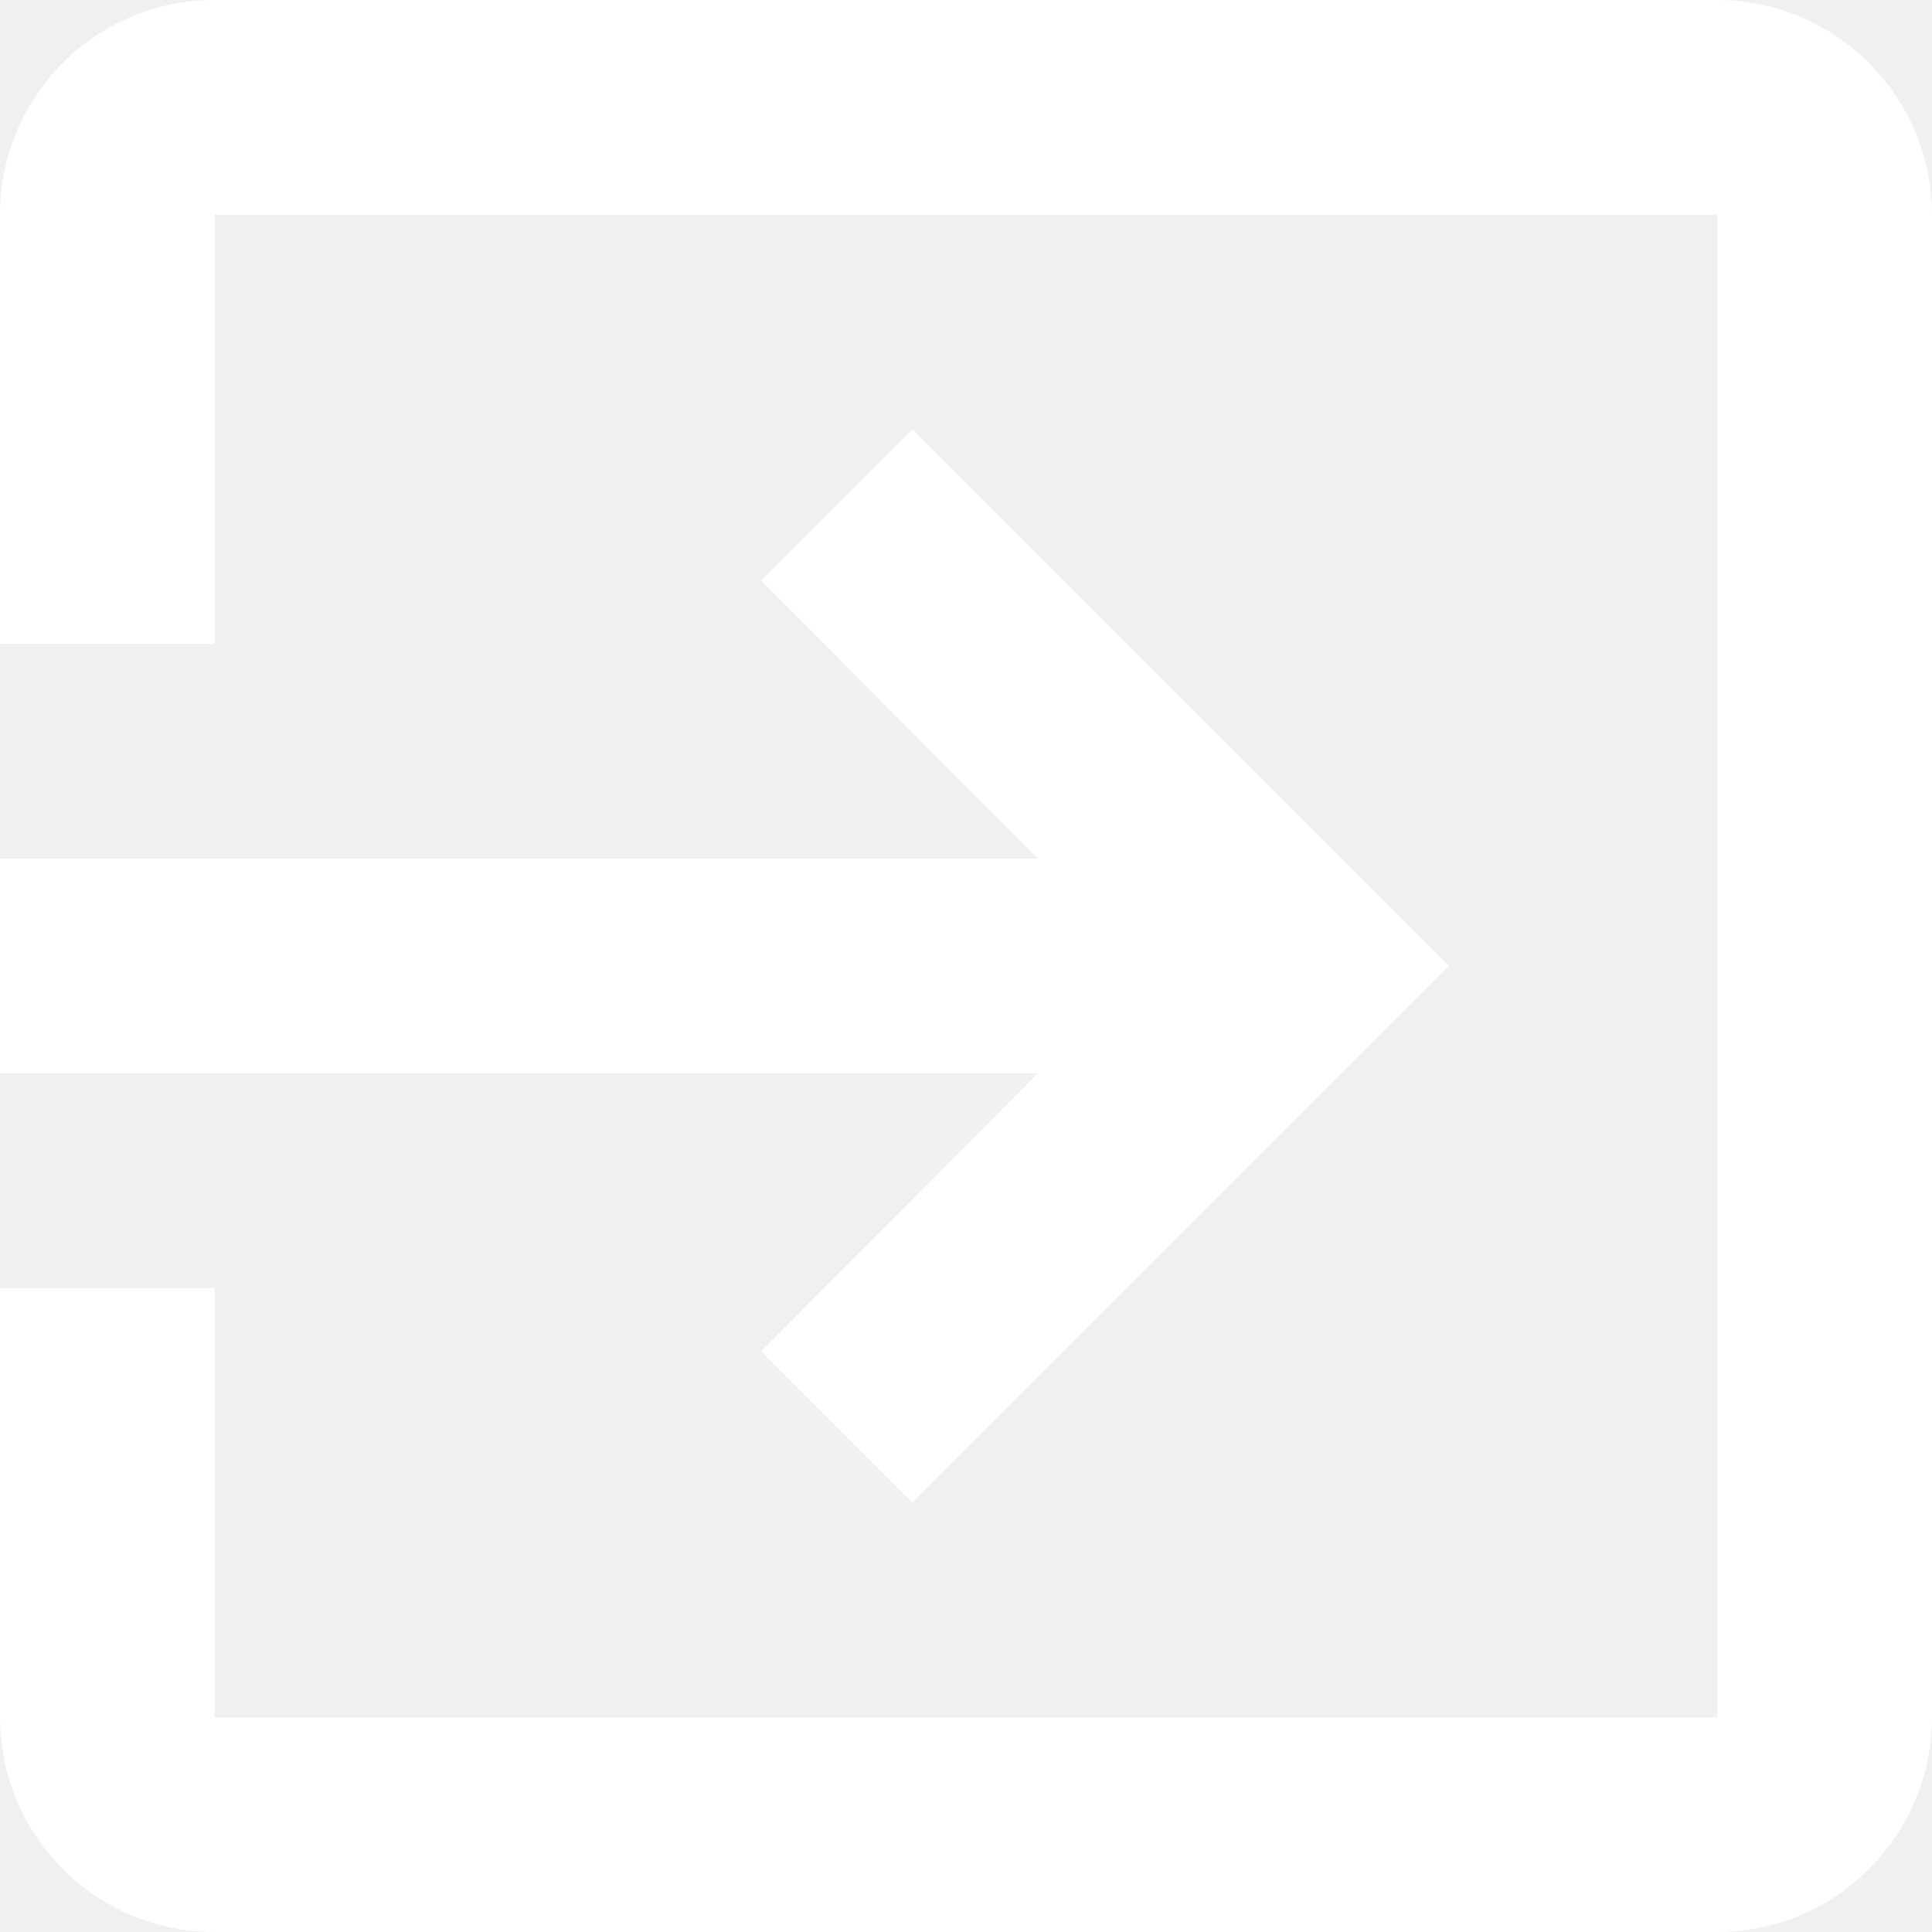
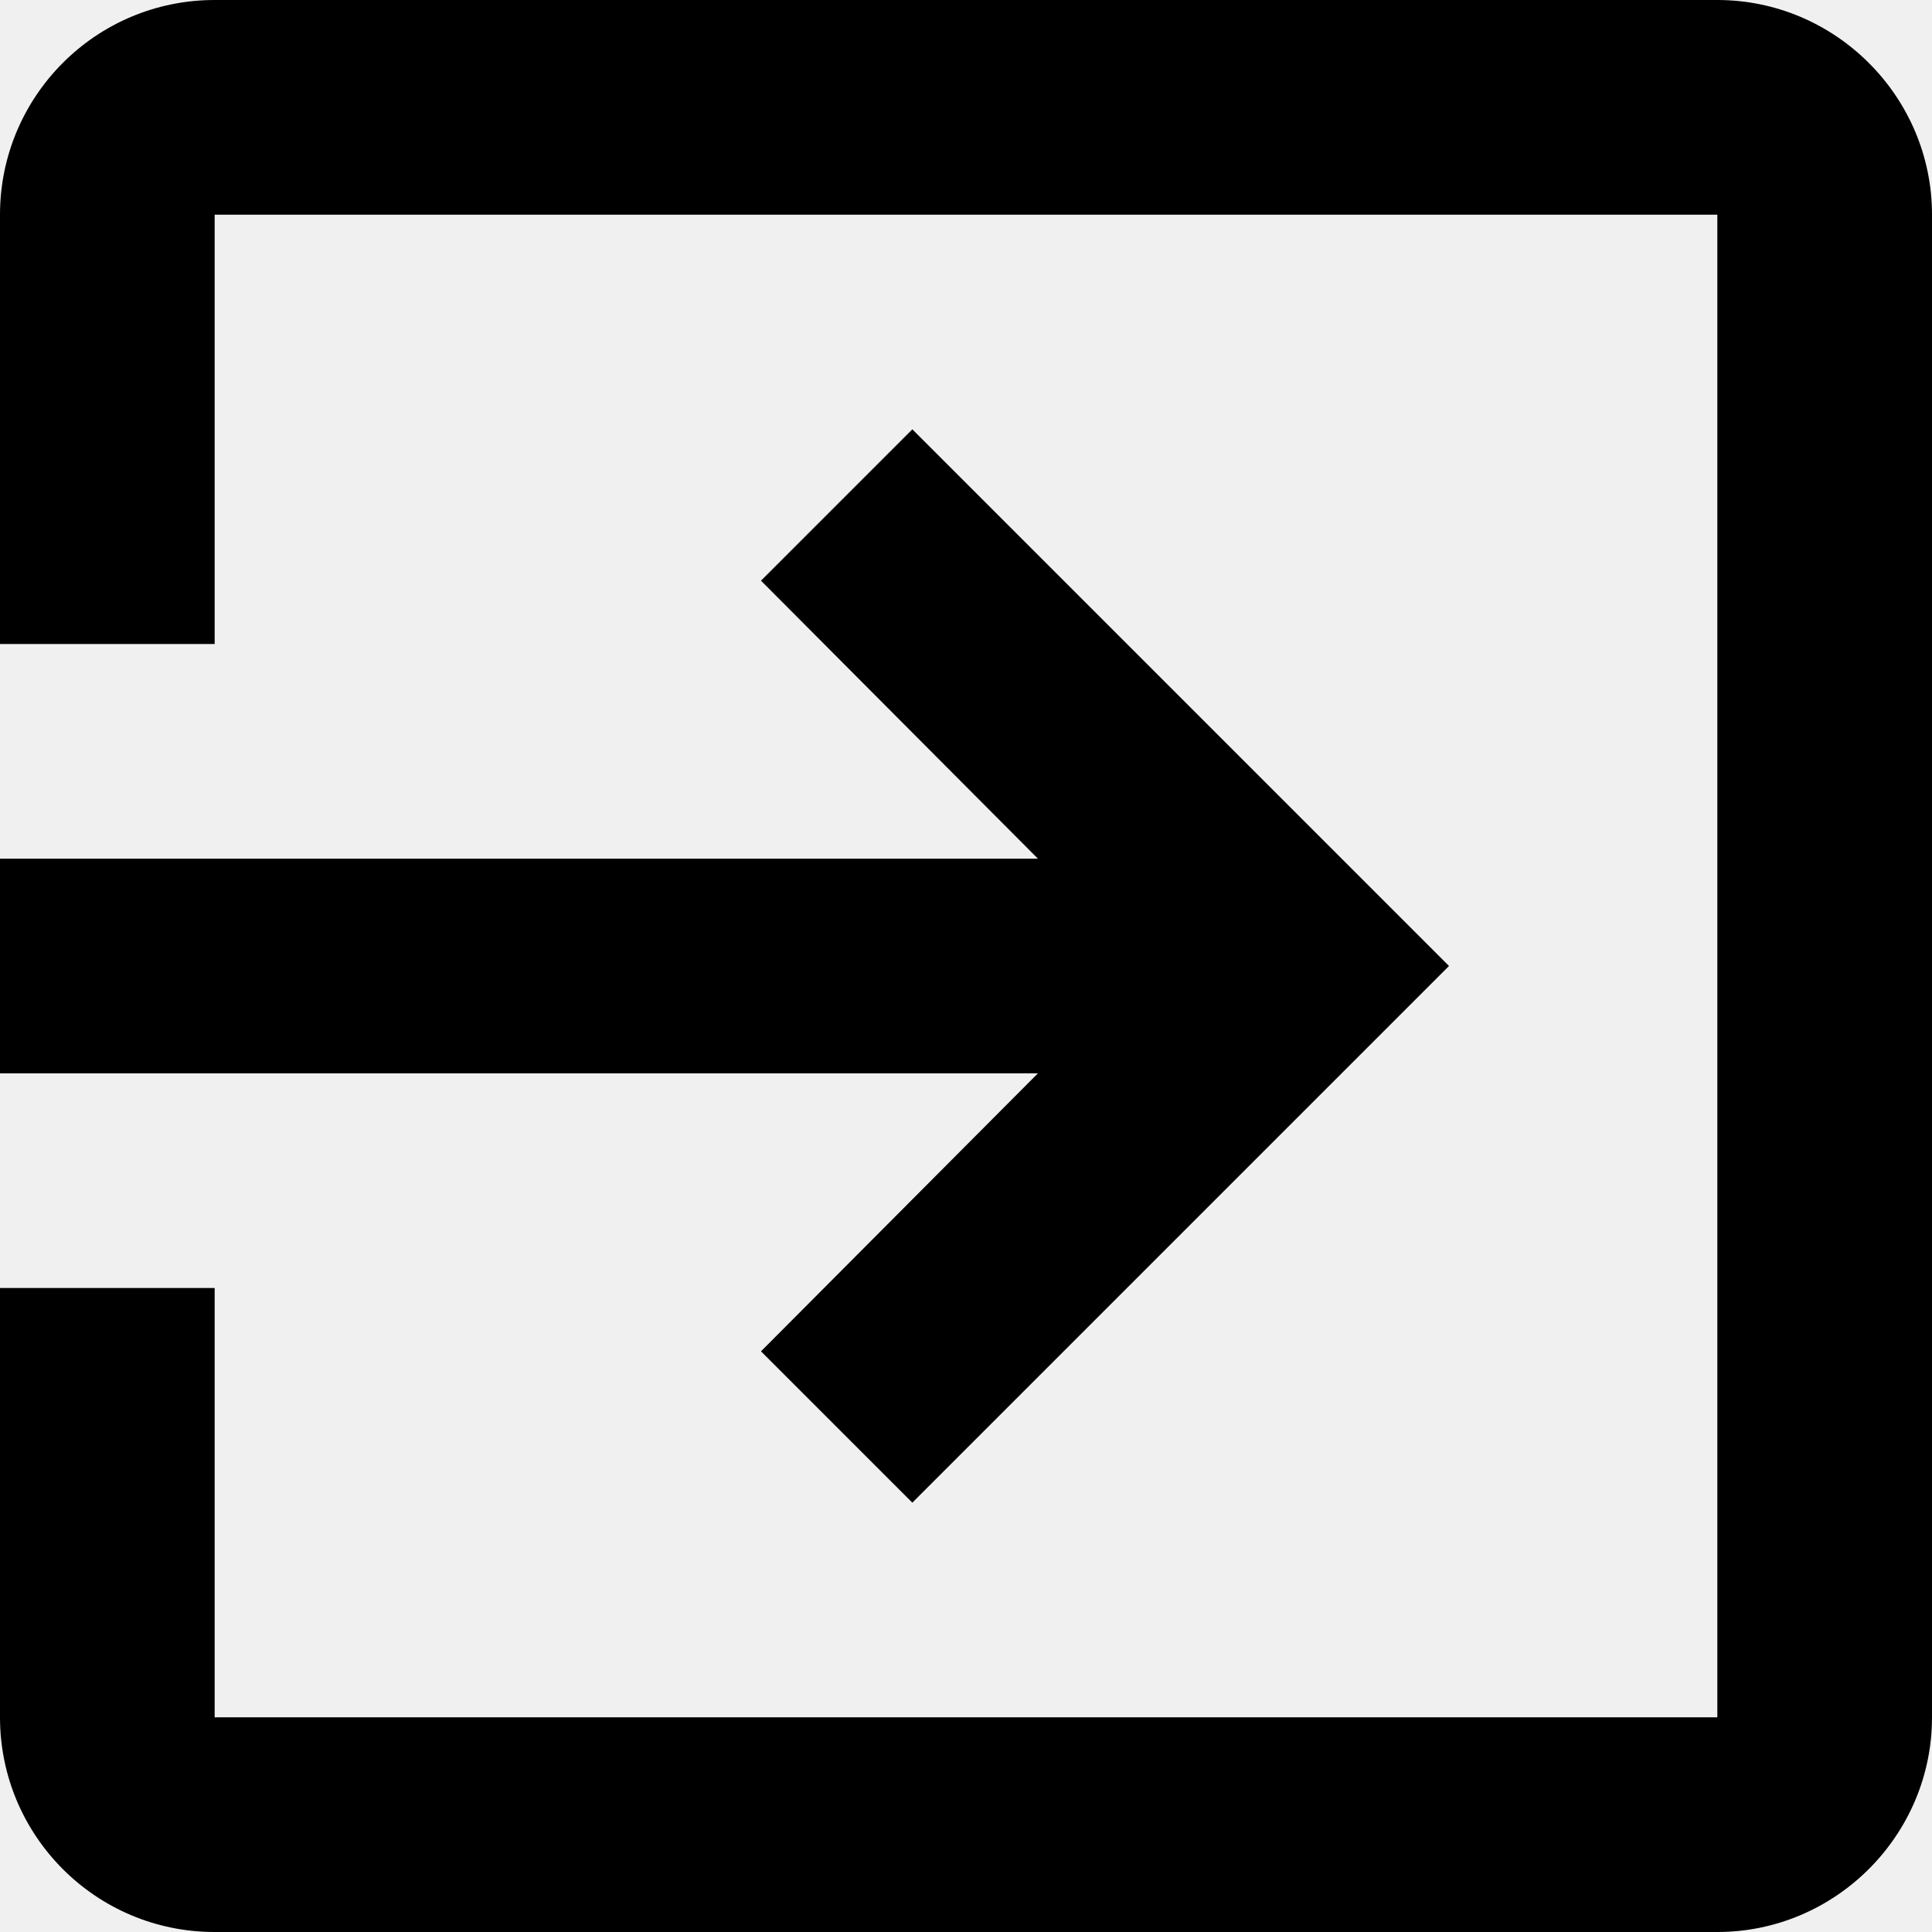
<svg xmlns="http://www.w3.org/2000/svg" width="18px" height="18px" viewBox="0 0 18 18" version="1.1">
-   <defs />
-   <g id="Page-1" stroke="none" stroke-width="1" fill="none" fill-rule="evenodd">
-     <g id="360-copy" transform="translate(-326, -27)" fill="#FFFFFF">
+   <g id="Page-1" stroke="none" stroke-width="1" fill-rule="evenodd">
+     <g id="360-copy" transform="translate(-326, -27)">
      <g id="ic_exit_to_app_24px" transform="translate(326, 27)">
        <g id="Group">
          <path d="M7.09,12.59 L8.5,14 L13.5,9 L8.5,4 L7.09,5.41 L9.67,8 L0,8 L0,10 L9.67,10 L7.09,12.59 L7.09,12.59 Z M16,0 L2,0 C0.89,0 0,0.9 0,2 L0,6 L2,6 L2,2 L16,2 L16,16 L2,16 L2,12 L0,12 L0,16 C0,17.1 0.89,18 2,18 L16,18 C17.1,18 18,17.1 18,16 L18,2 C18,0.9 17.1,0 16,0 L16,0 Z" id="Shape" />
        </g>
      </g>
    </g>
  </g>
</svg>
